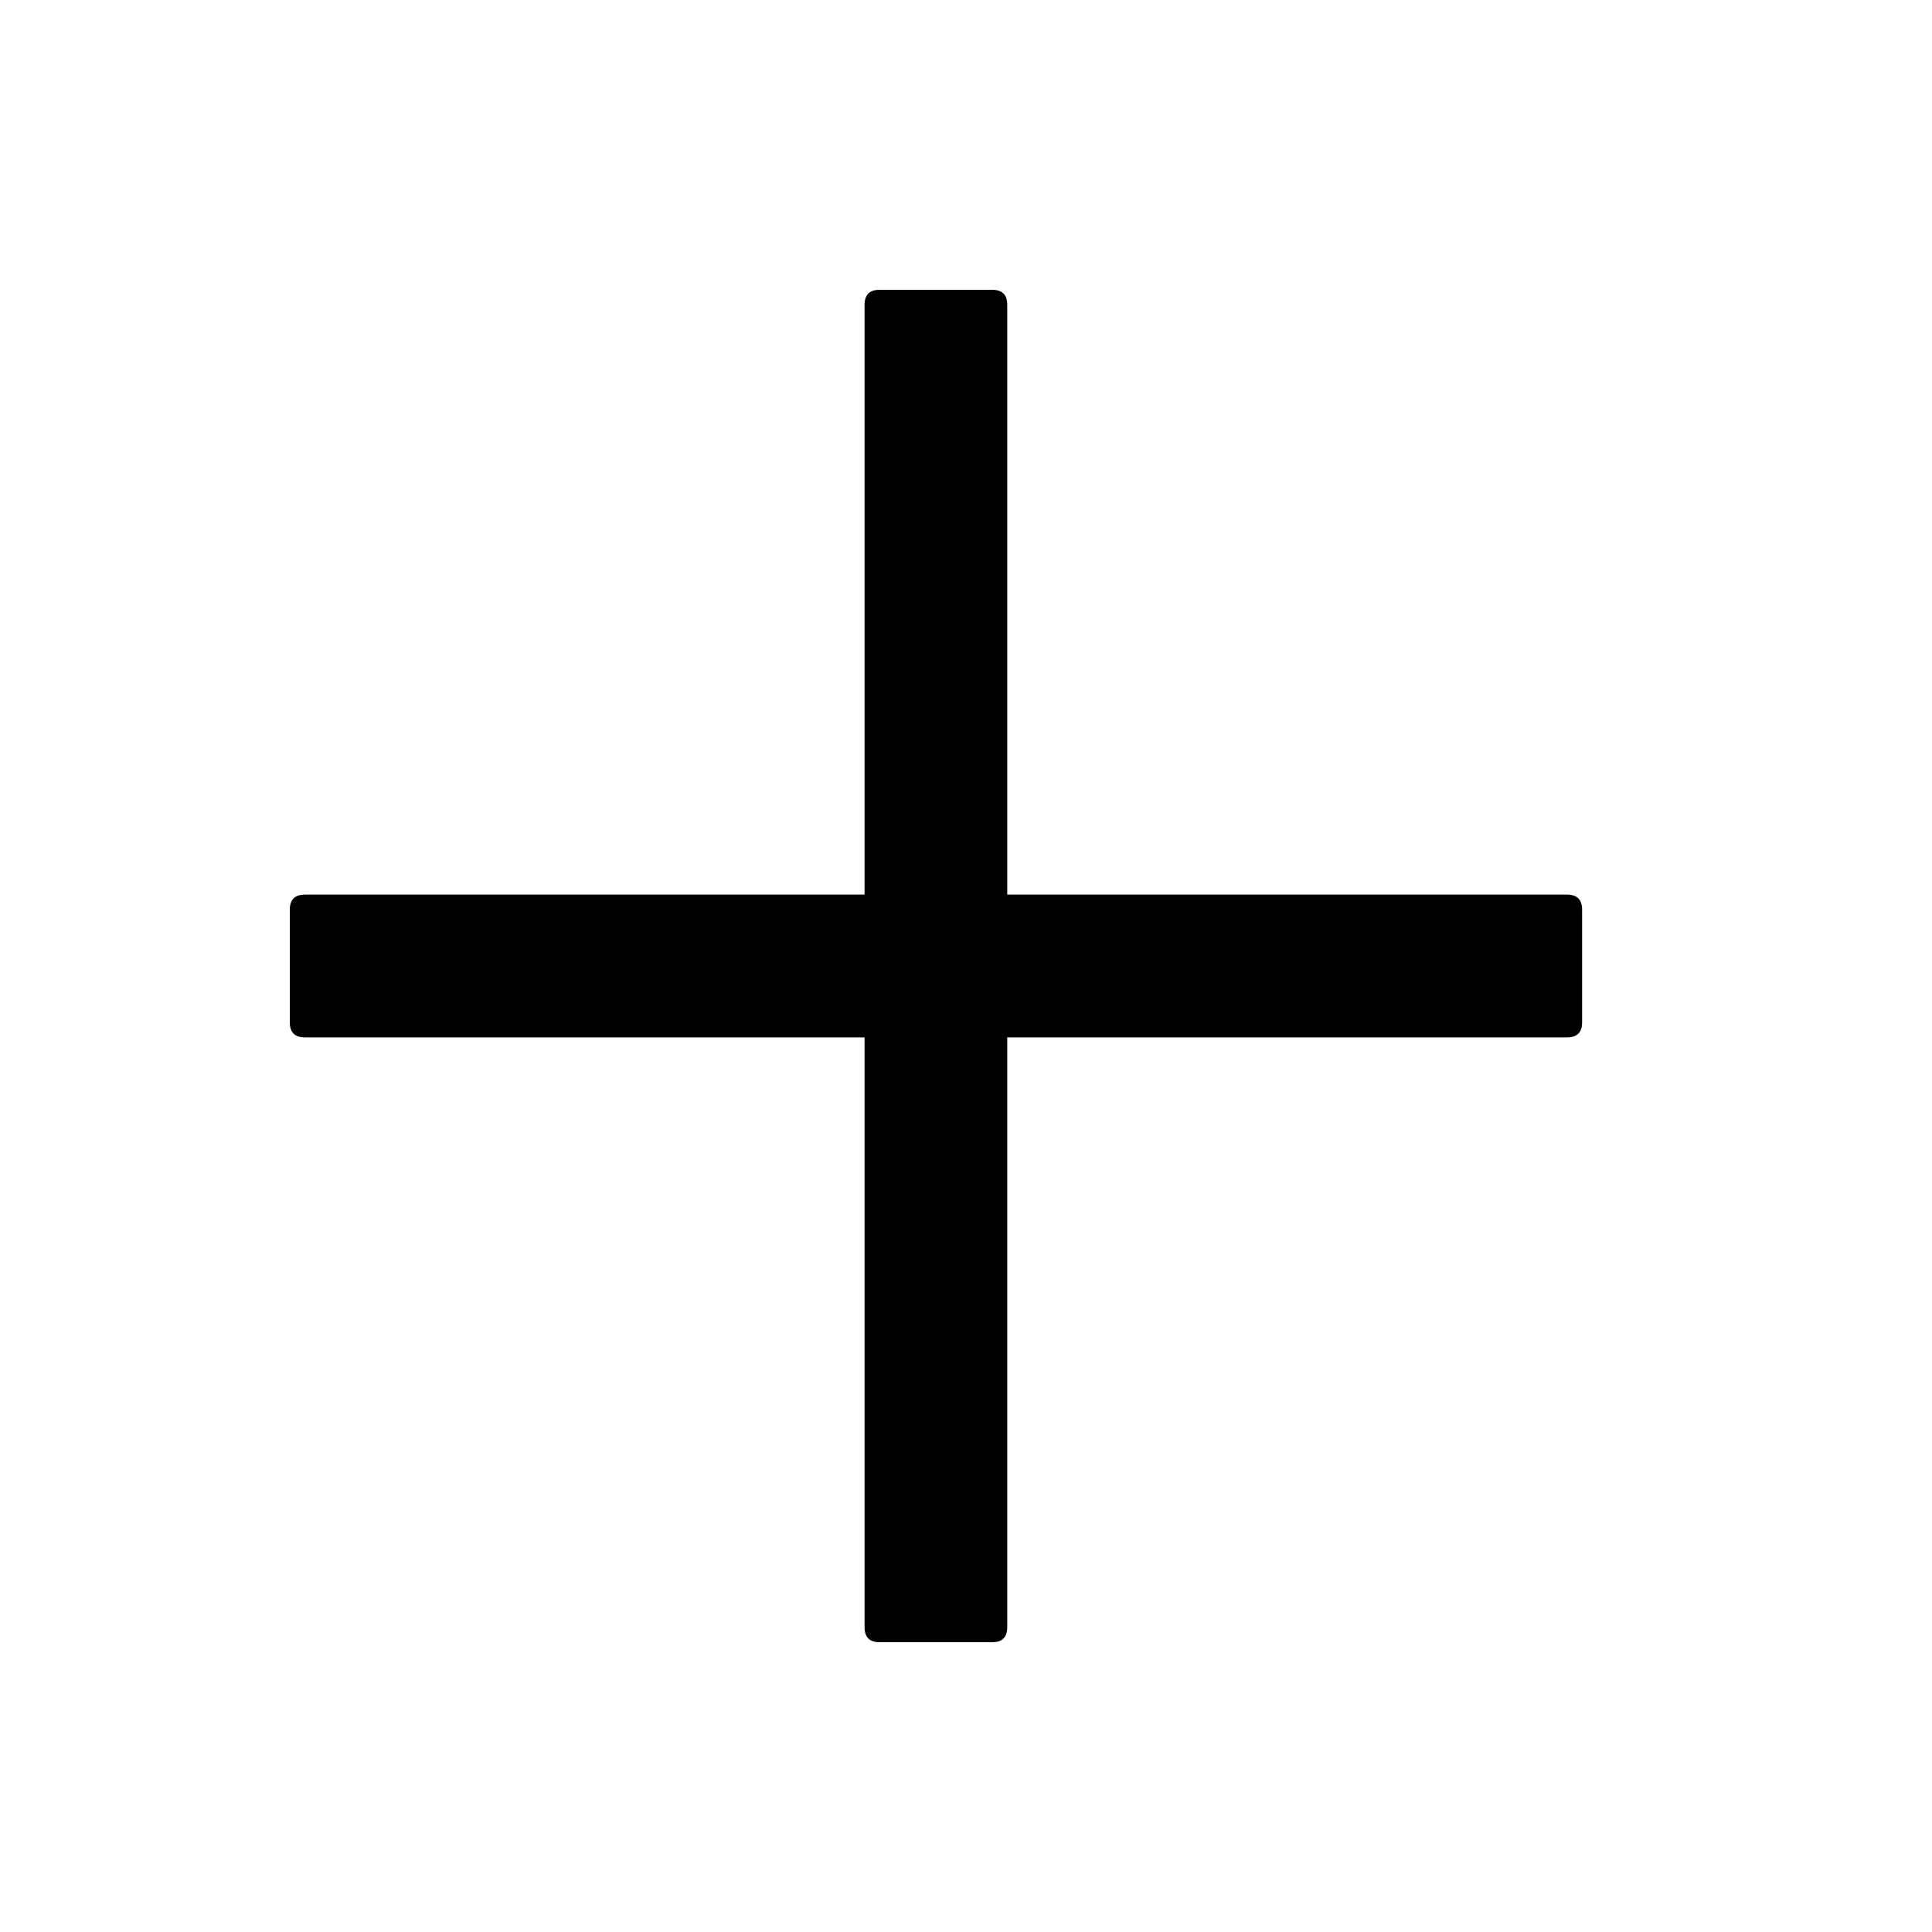
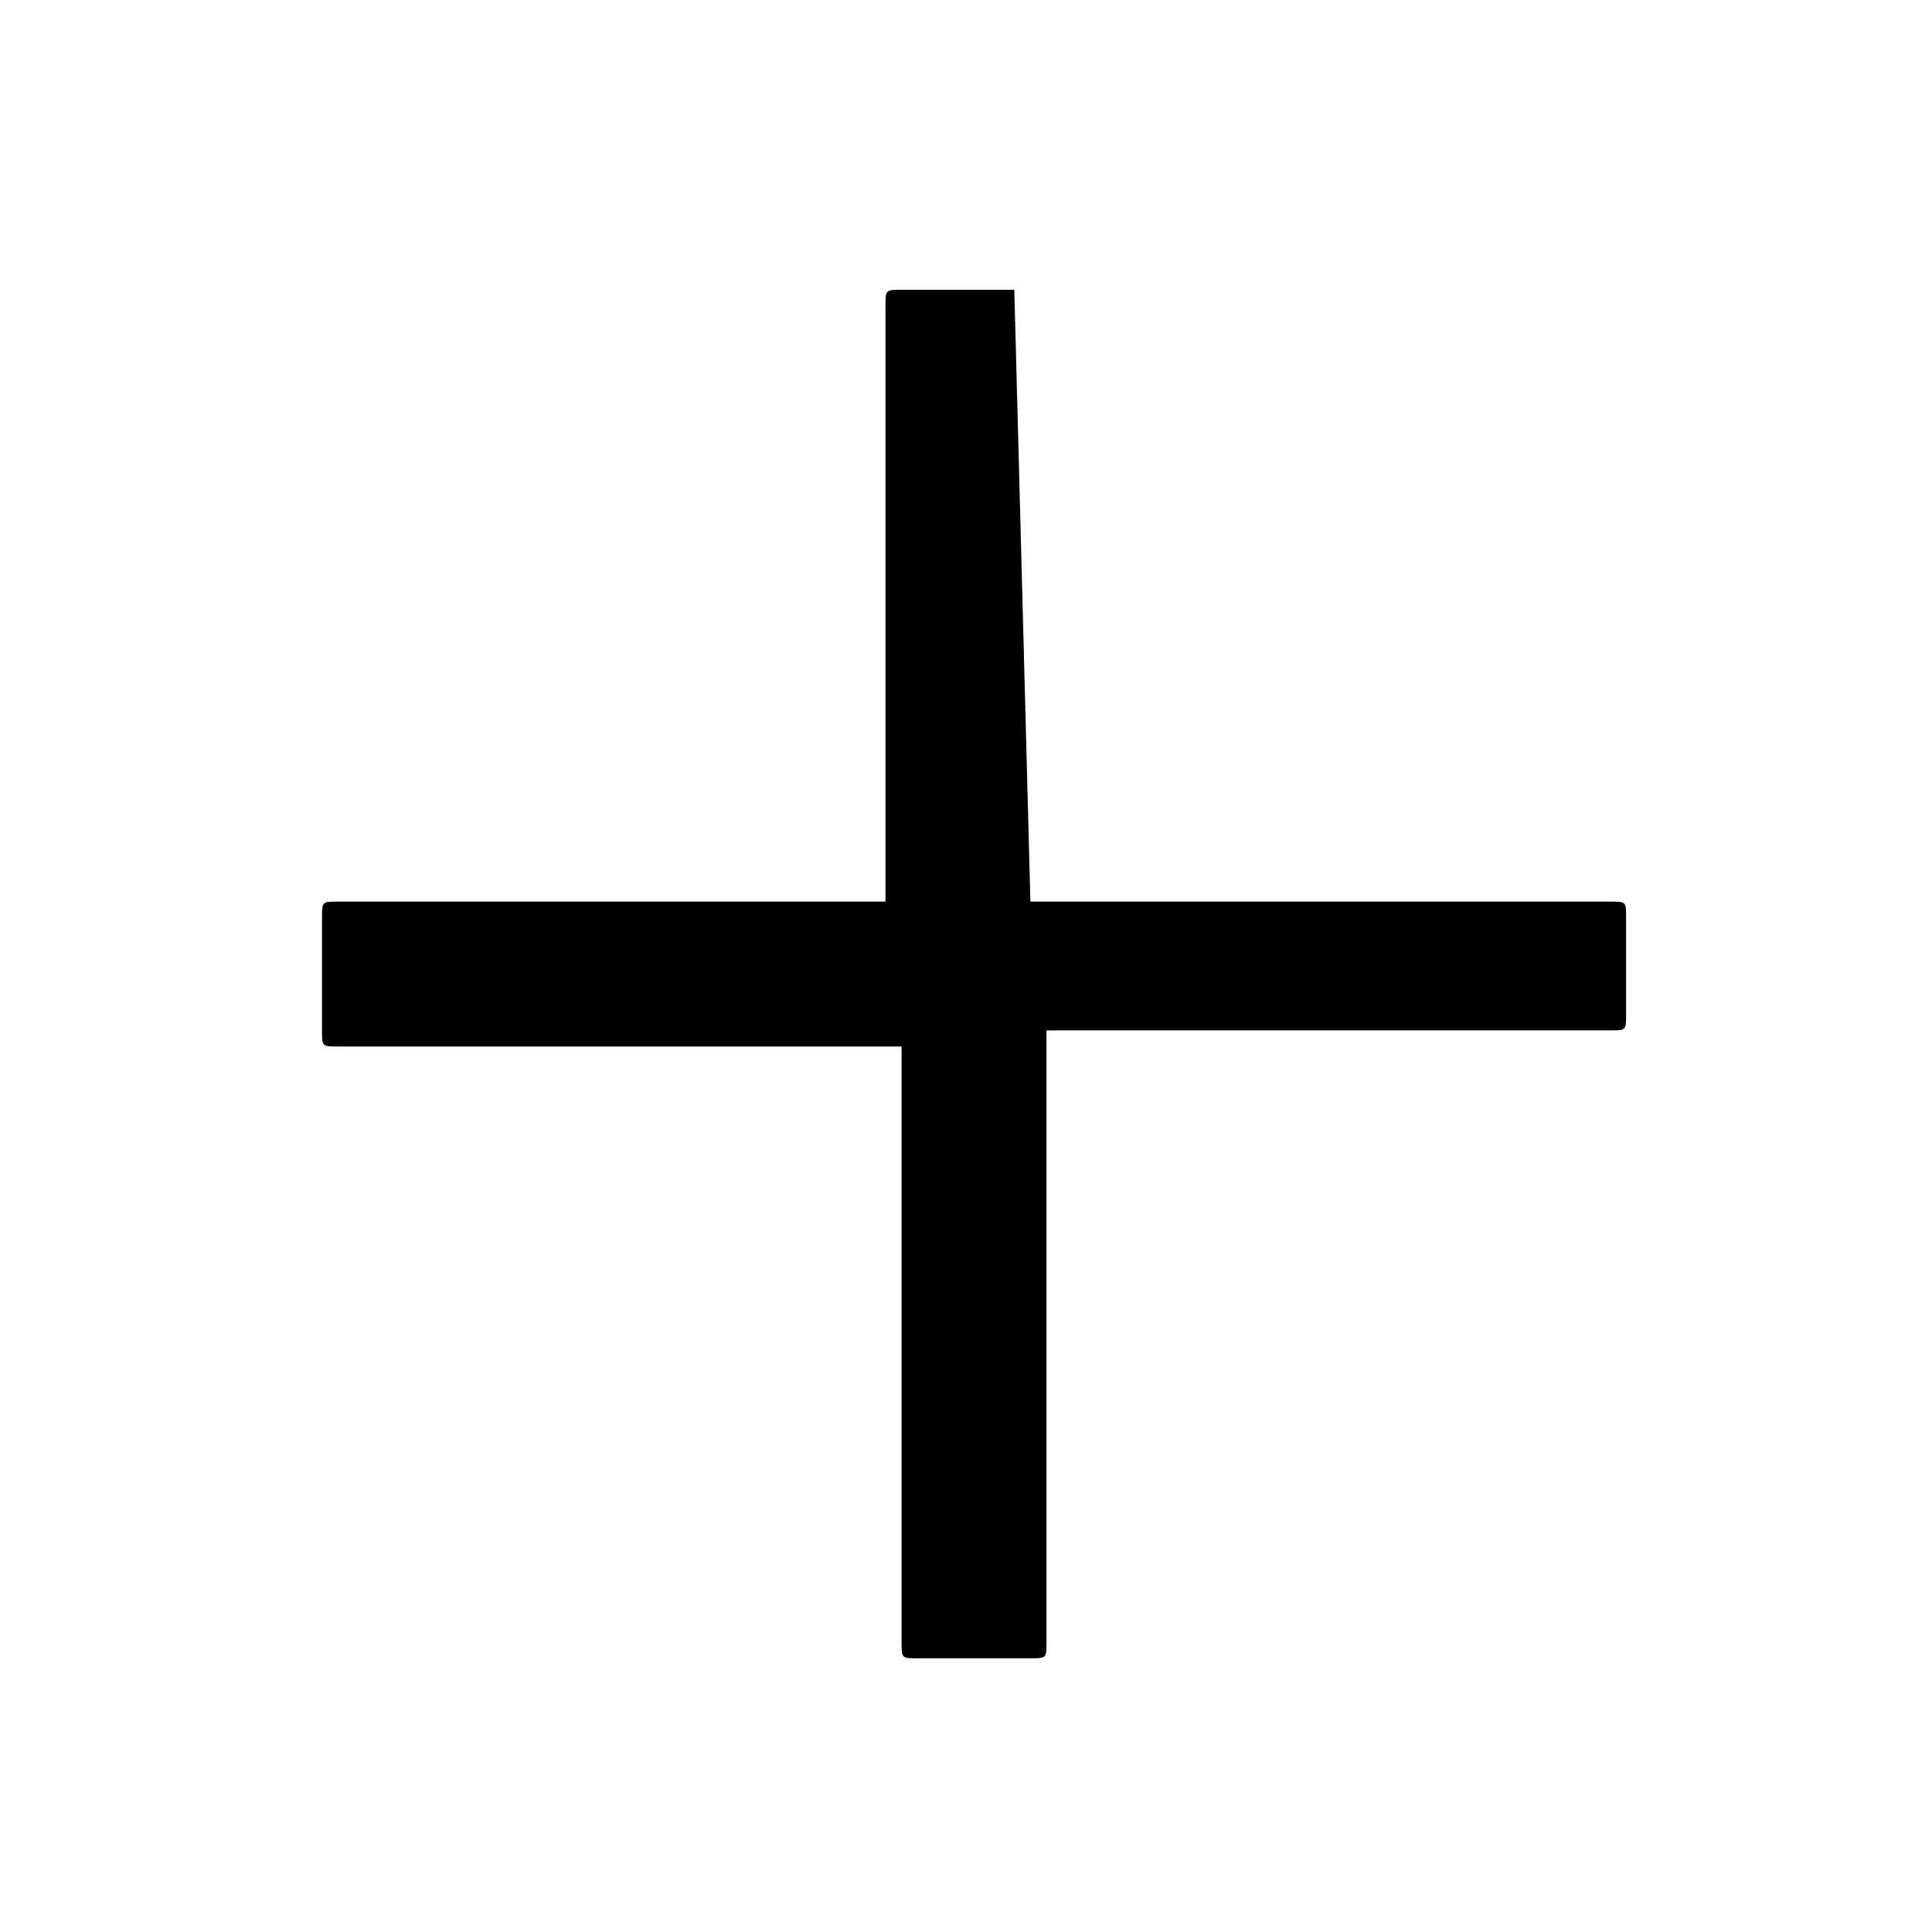
- <svg xmlns="http://www.w3.org/2000/svg" width="1em" height="1em" viewBox="0 0 20 20" fill="none">
-   <path d="M10.272 3H9.105C9.001 3 8.95 3.052 8.95 3.156V9.261H3.156C3.052 9.261 3 9.313 3 9.417V10.583C3 10.687 3.052 10.739 3.156 10.739H8.95V16.844C8.95 16.948 9.001 17 9.105 17H10.272C10.376 17 10.427 16.948 10.427 16.844V10.739H16.222C16.326 10.739 16.378 10.687 16.378 10.583V9.417C16.378 9.313 16.326 9.261 16.222 9.261H10.427V3.156C10.427 3.052 10.376 3 10.272 3Z" fill="currentColor" />
+ <svg xmlns="http://www.w3.org/2000/svg" width="1em" height="1em" version="1.1" viewBox="0 0 12 12" xml:space="preserve">
+   <path d="M6.3,1.8H5.6c-0.1,0-0.1,0-0.1,0.1v3.7H2.1C2,5.6,2,5.6,2,5.7v0.7c0,0.1,0,0.1,0.1,0.1h3.5v3.7c0,0.1,0,0.1,0.1,0.1h0.7  c0.1,0,0.1,0,0.1-0.1V6.4h3.5c0.1,0,0.1,0,0.1-0.1V5.7c0-0.1,0-0.1-0.1-0.1H6.4L6.3,1.8C6.4,1.8,6.4,1.8,6.3,1.8z" fill="currentColor" />
</svg>
